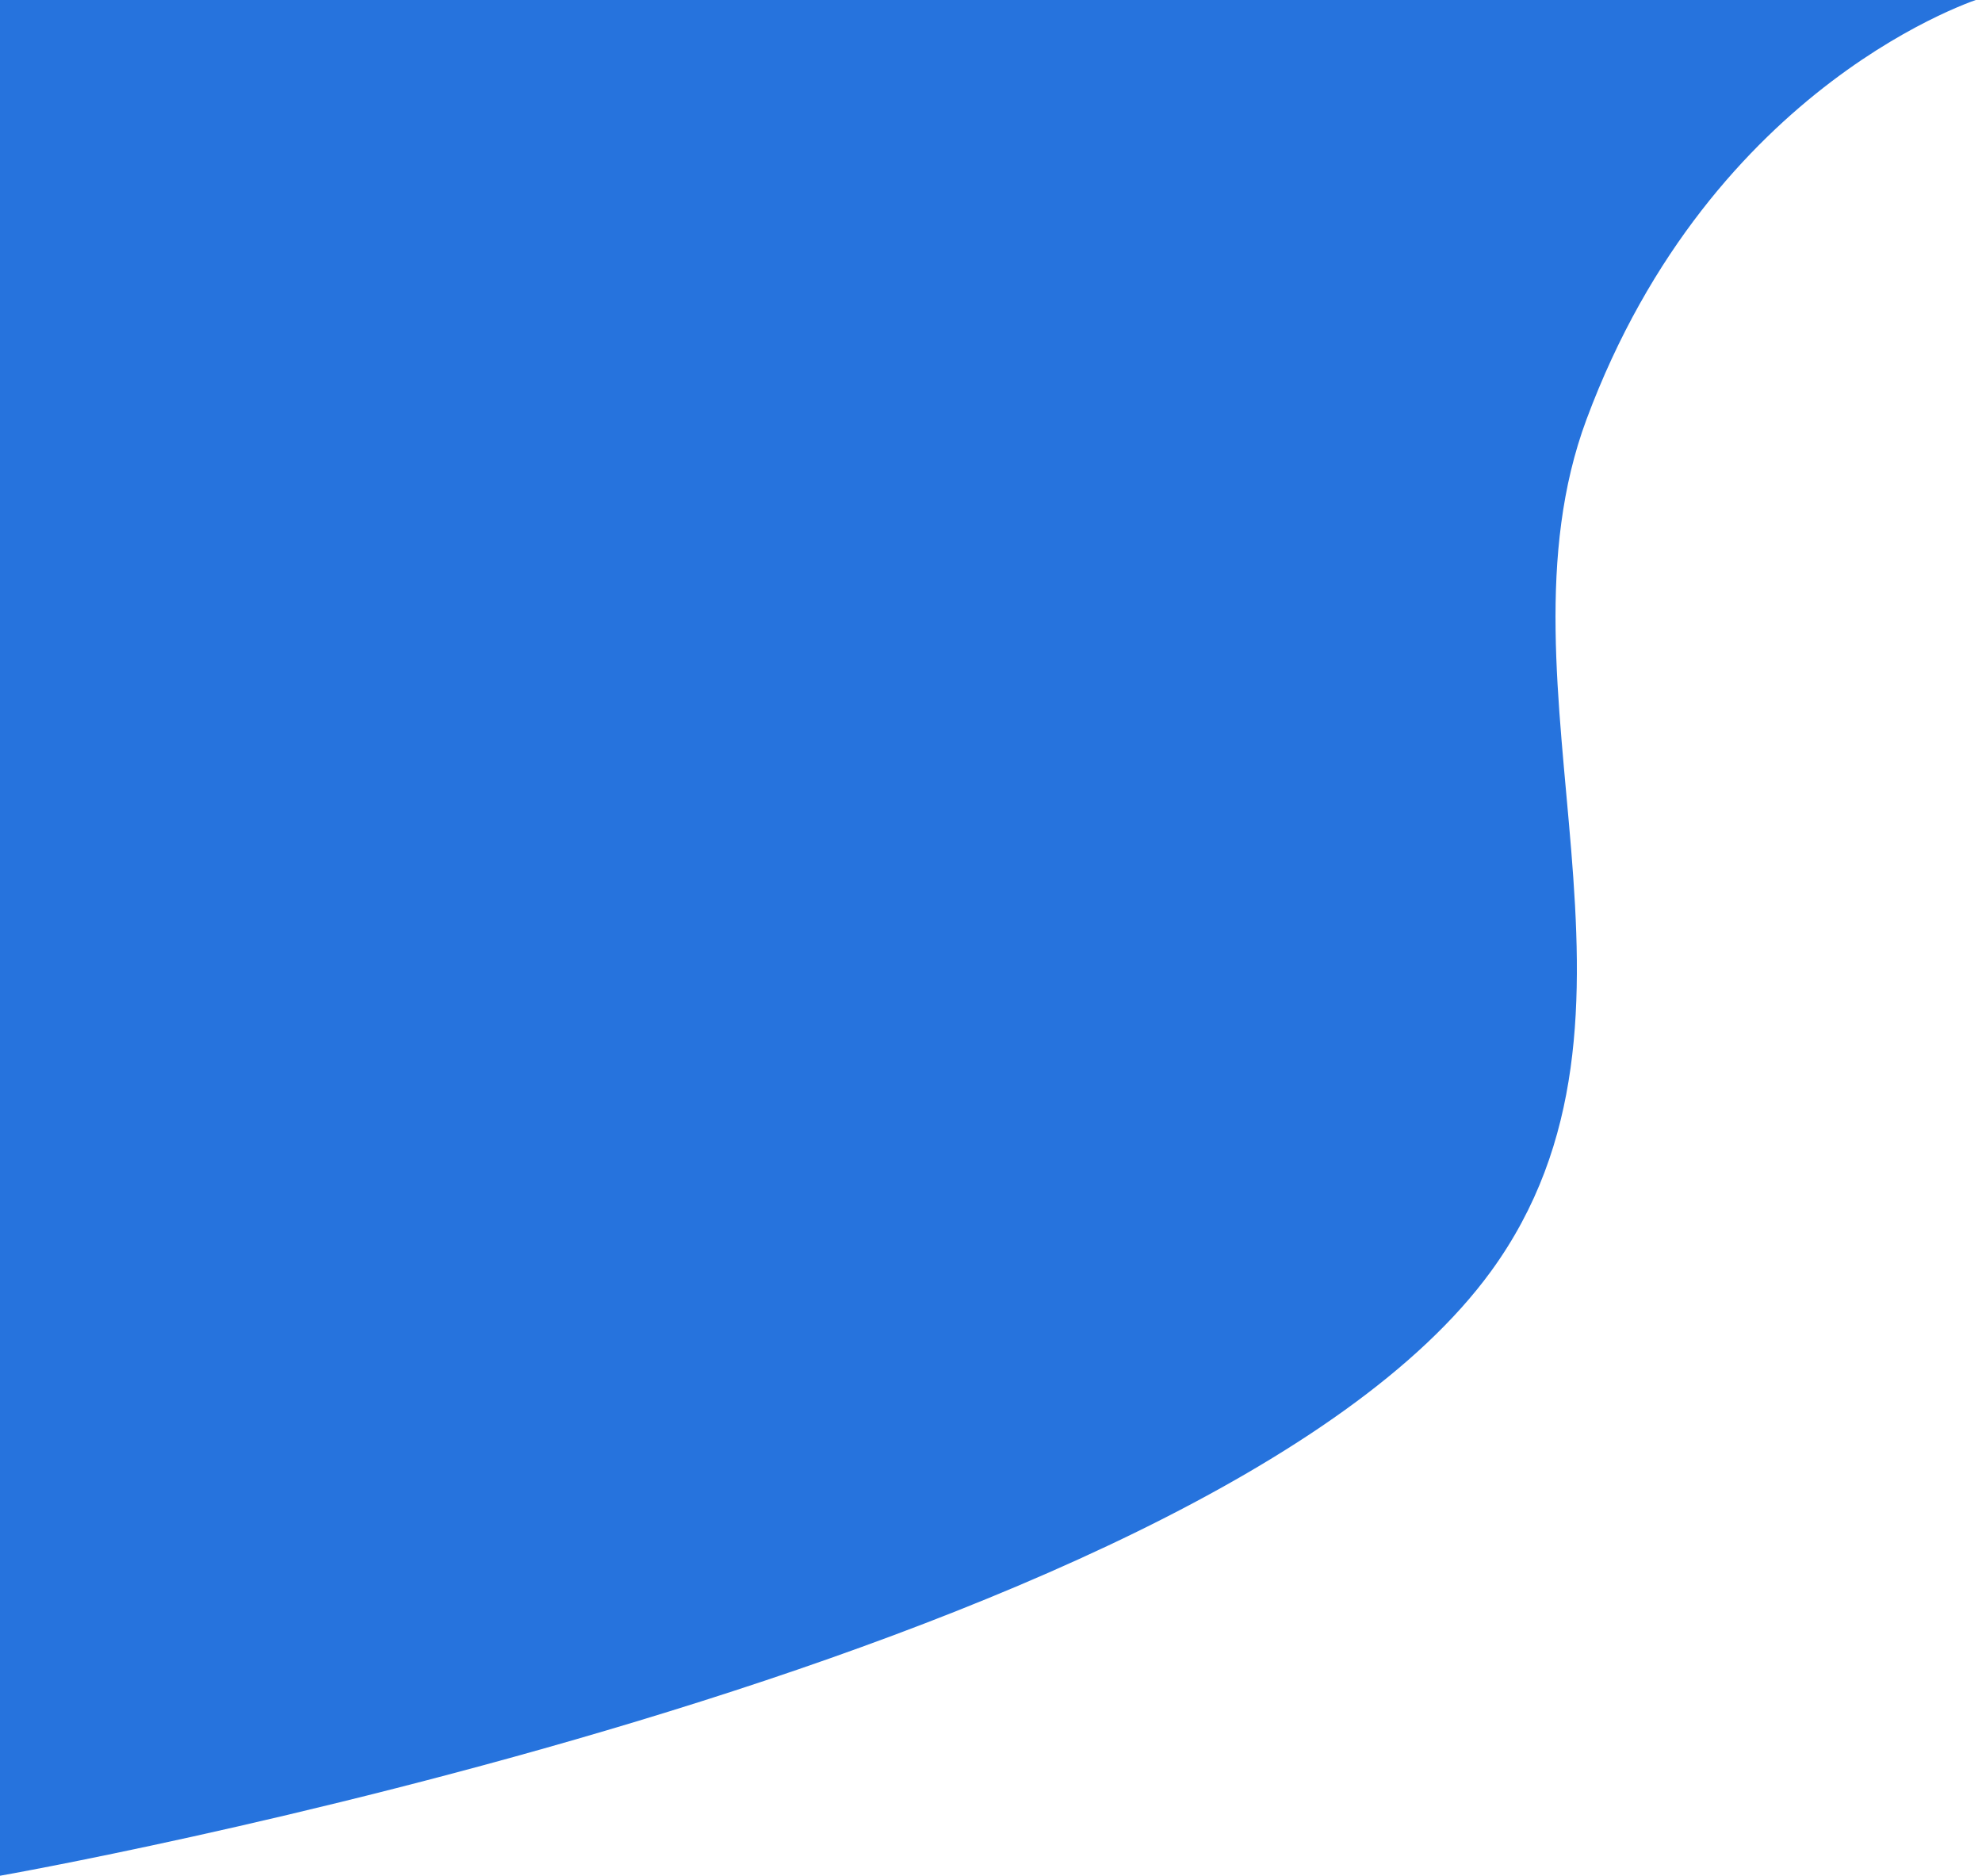
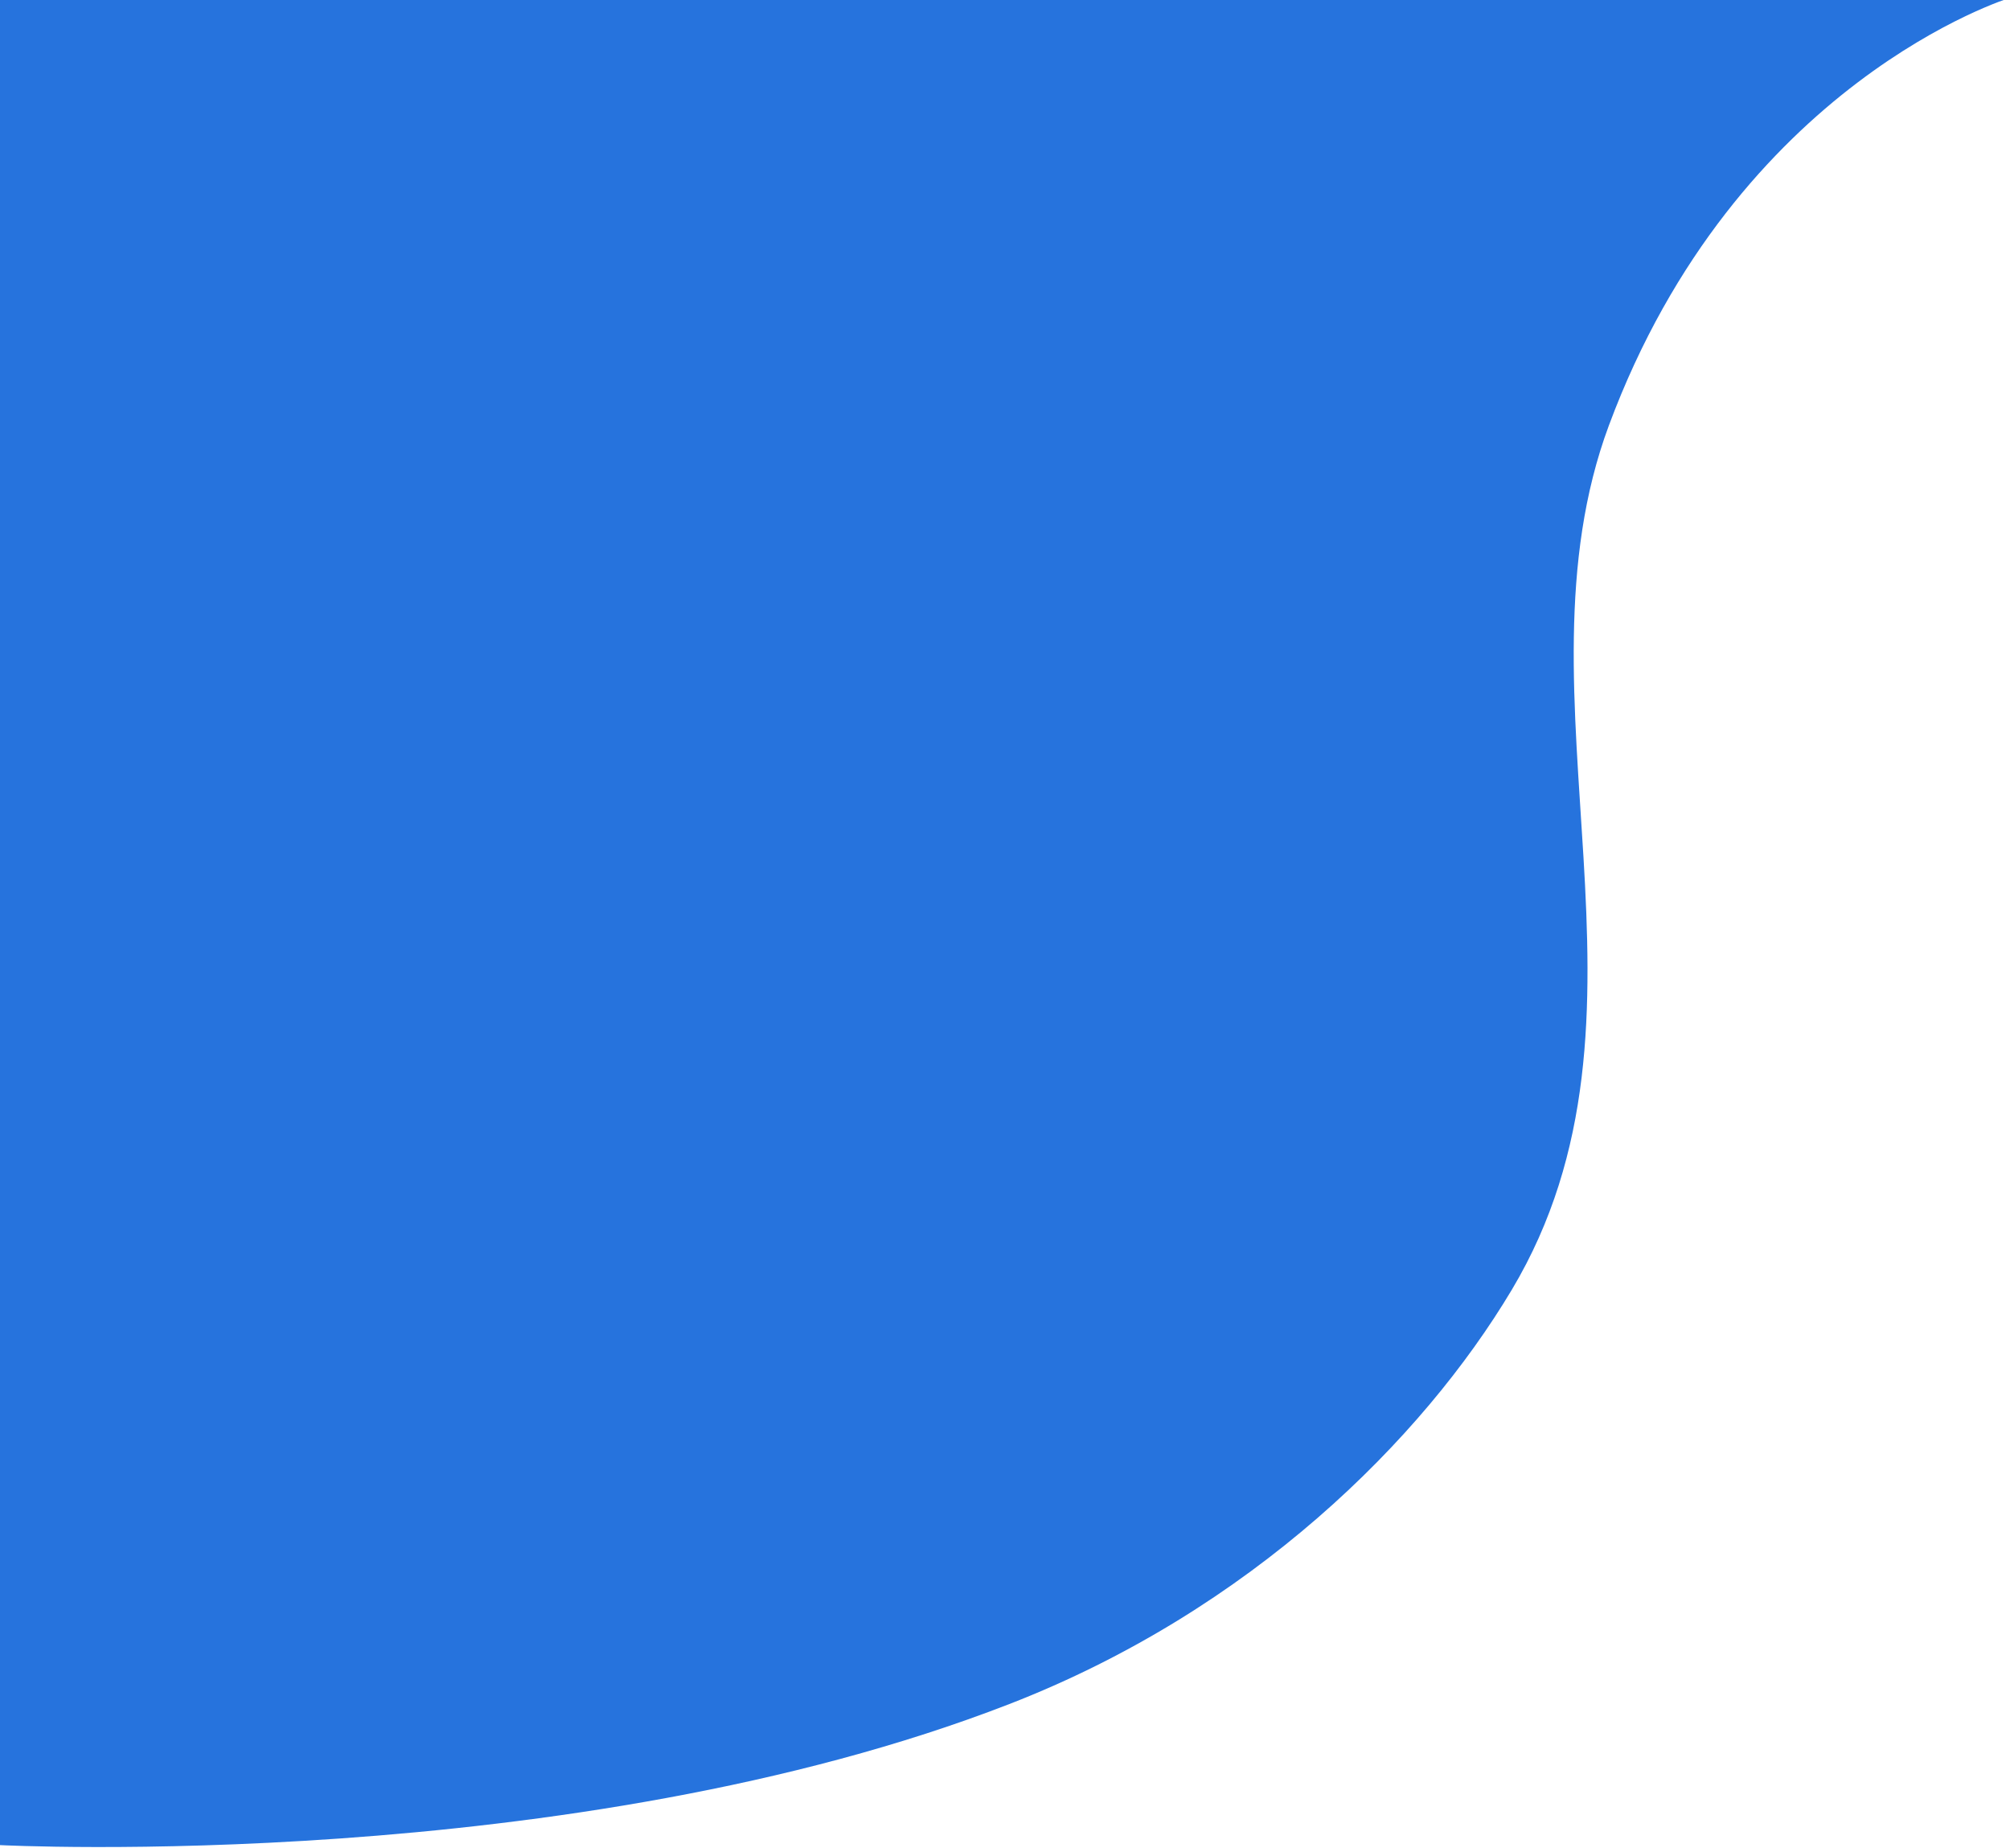
- <svg xmlns="http://www.w3.org/2000/svg" width="912" height="863" viewBox="0 0 912 863" fill="none">
-   <path d="M0 863V-1H912C912 -1 788 37 730 193C683.95 316.859 772 467 686 585C554.268 765.748 0 863 0 863Z" fill="#2673DD" />
+ <svg xmlns="http://www.w3.org/2000/svg" width="912" height="838" viewBox="0 0 912 838" fill="none">
+   <path d="M0 837V-1H912C912 -1 788 37 730 193C683.95 316.859 760 461 686 585C645.354 653.109 567.429 730.516 458 773C258.855 850.314 0 837 0 837Z" fill="#2673DD" />
</svg>
